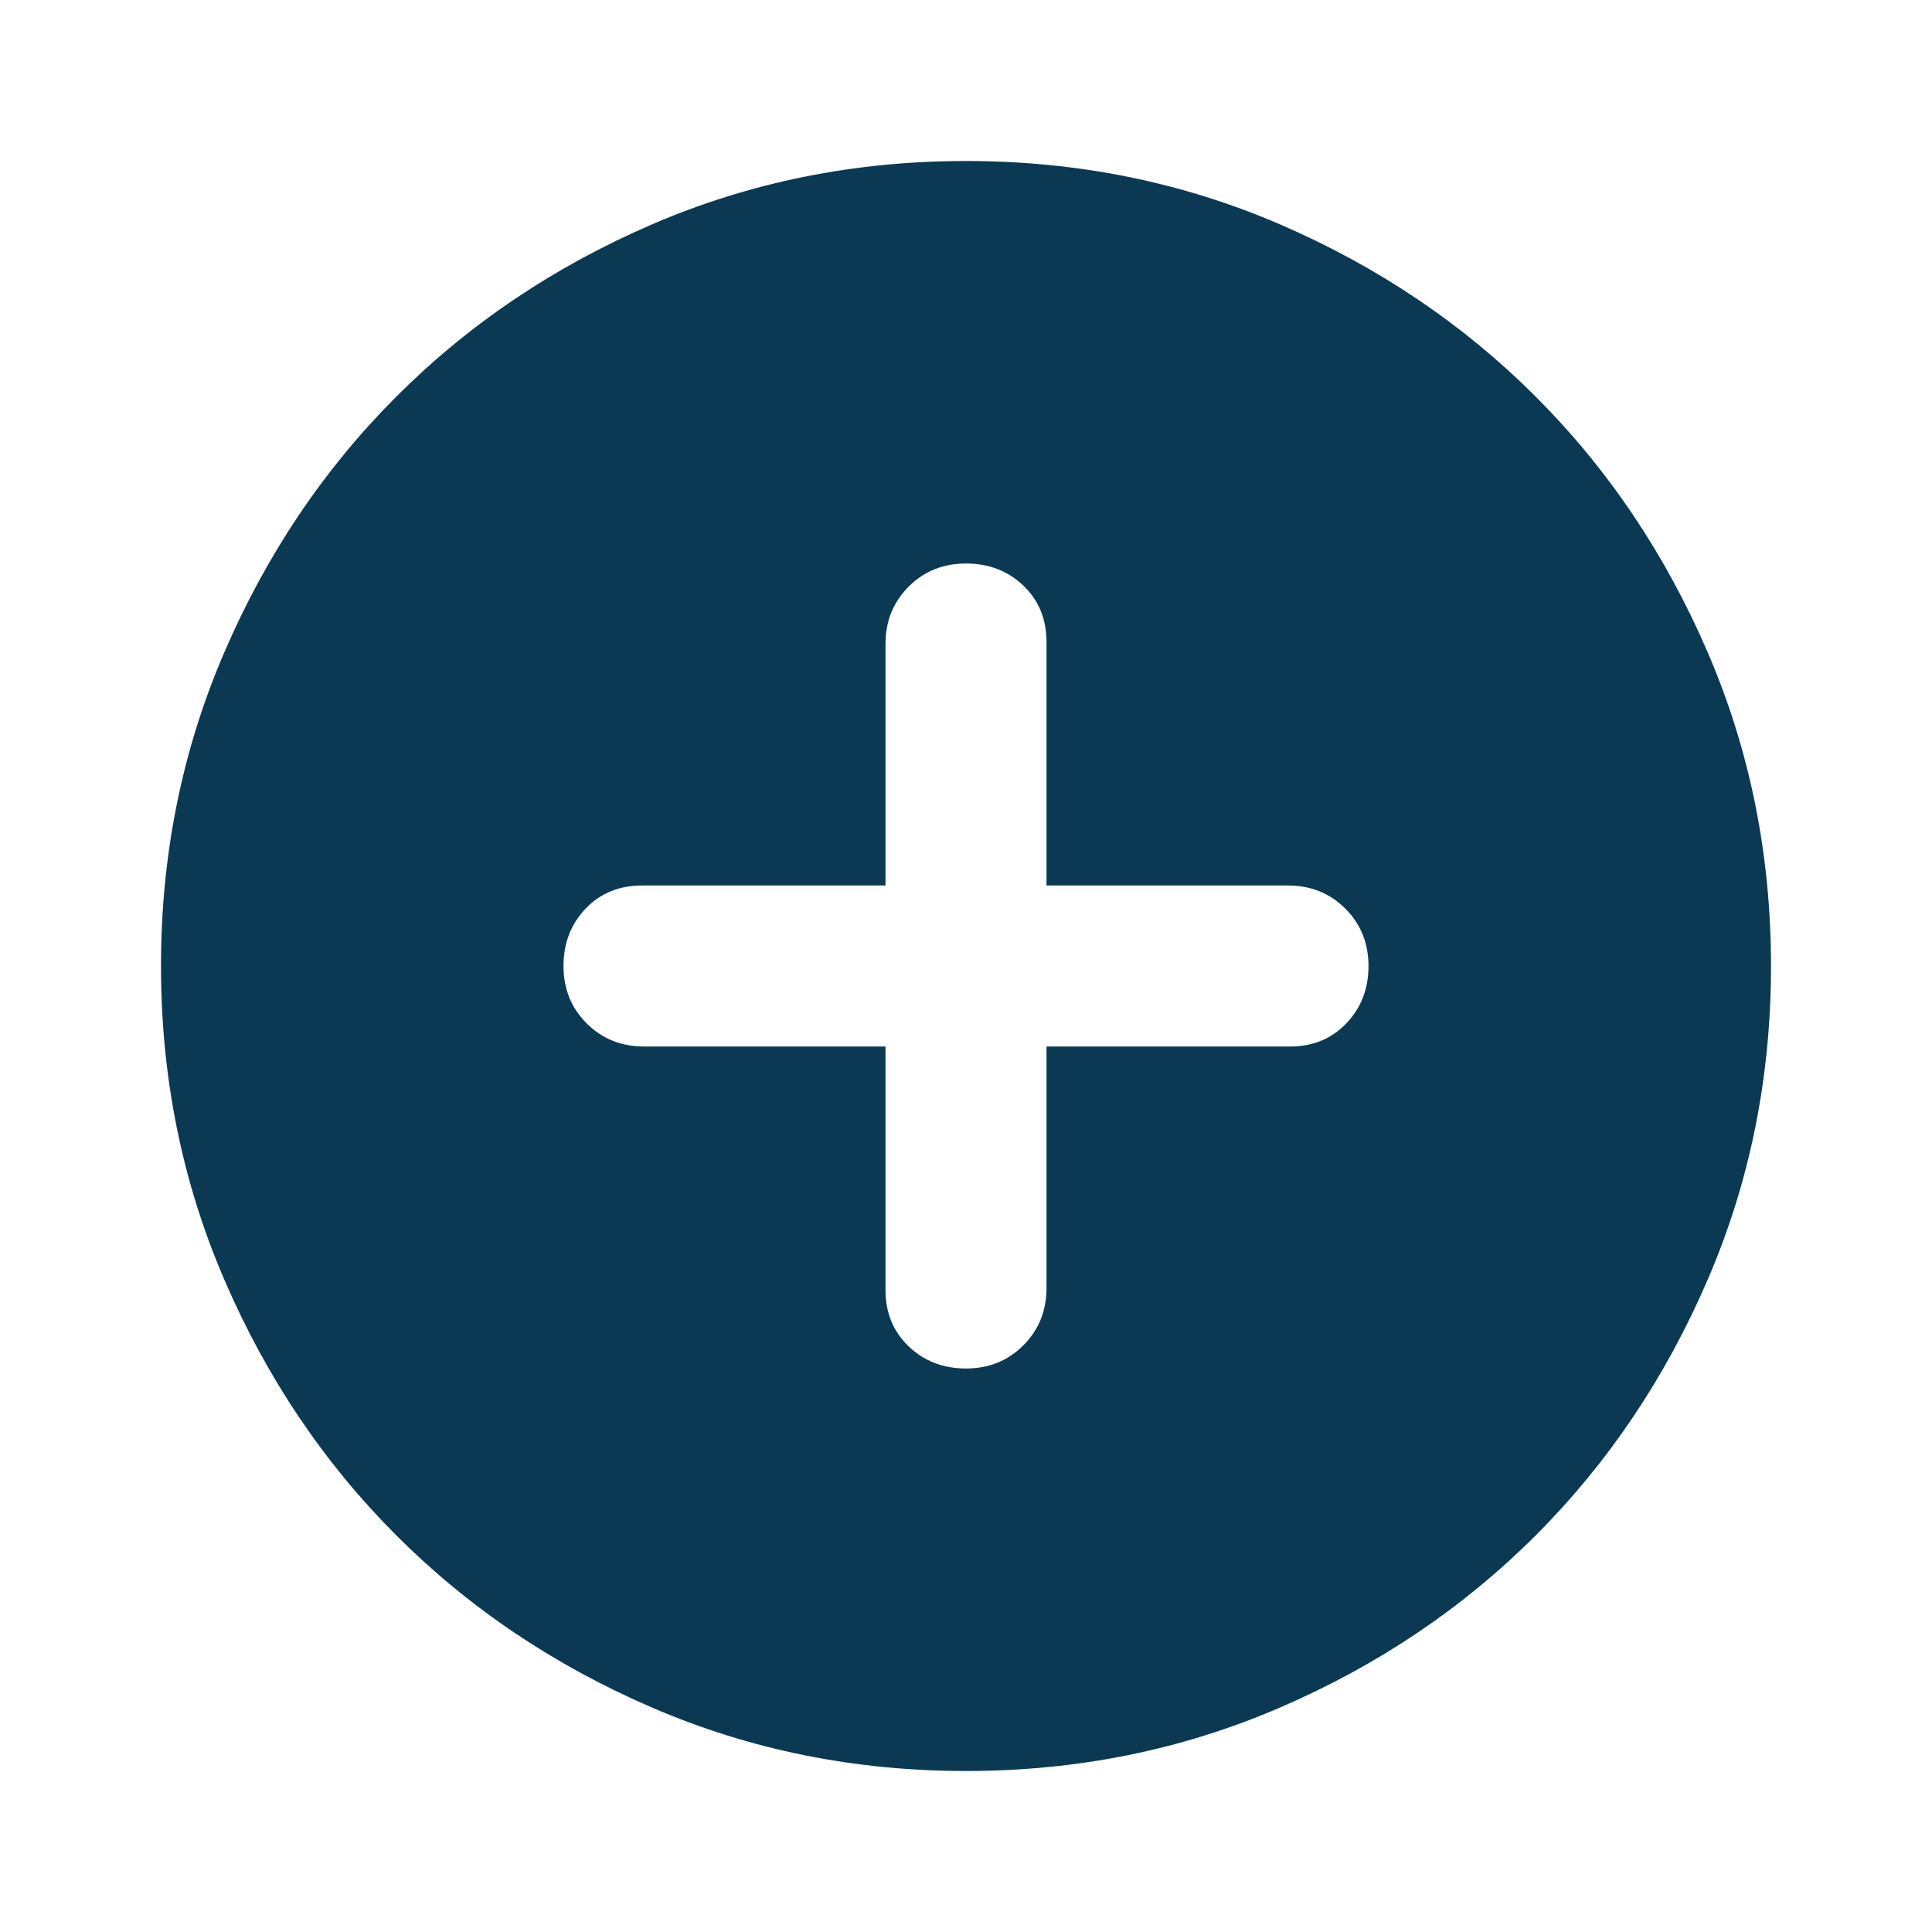
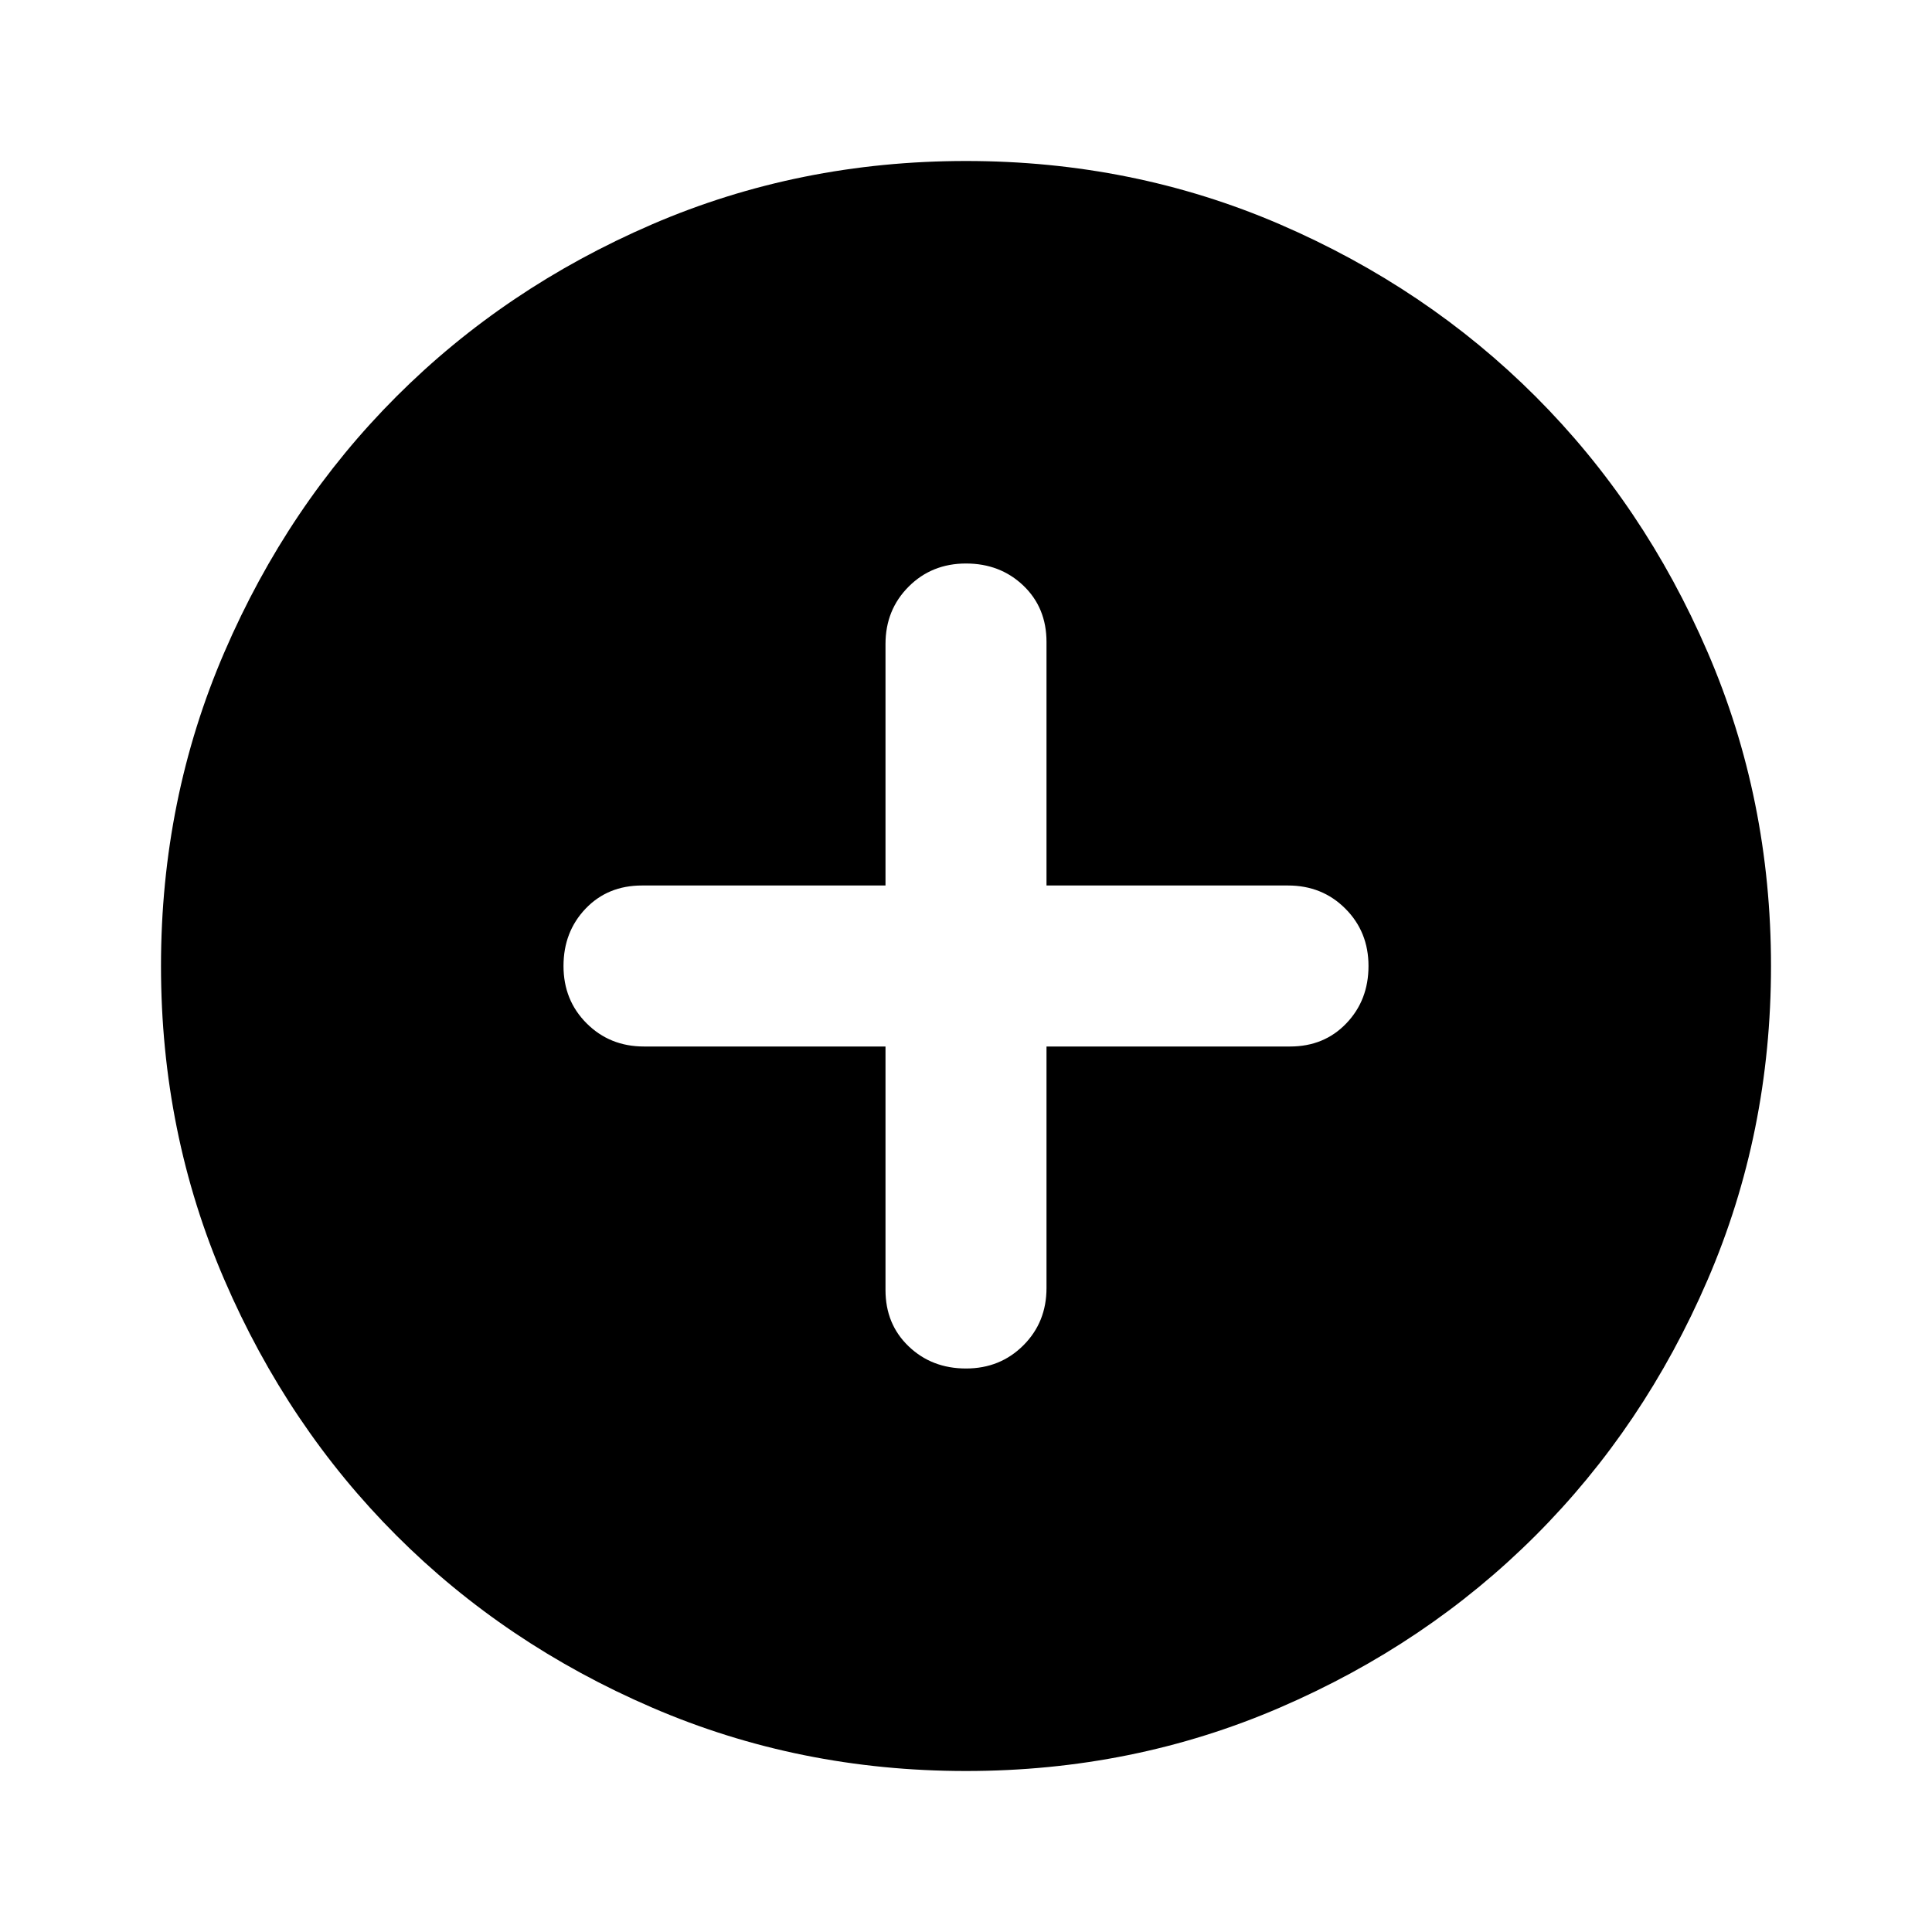
- <svg xmlns="http://www.w3.org/2000/svg" width="75" height="75" viewBox="0 0 154 154" fill="none">
-   <path d="M77 109.083C78.818 109.083 80.343 108.467 81.575 107.235C82.803 106.008 83.417 104.485 83.417 102.667V83.417H102.827C104.645 83.417 106.142 82.801 107.319 81.569C108.495 80.341 109.083 78.818 109.083 77C109.083 75.182 108.467 73.657 107.235 72.425C106.008 71.197 104.485 70.583 102.667 70.583H83.417V51.173C83.417 49.355 82.803 47.858 81.575 46.681C80.343 45.505 78.818 44.917 77 44.917C75.182 44.917 73.659 45.531 72.431 46.758C71.199 47.99 70.583 49.515 70.583 51.333V70.583H51.173C49.355 70.583 47.858 71.197 46.681 72.425C45.505 73.657 44.917 75.182 44.917 77C44.917 78.818 45.53 80.341 46.758 81.569C47.99 82.801 49.515 83.417 51.333 83.417H70.583V102.827C70.583 104.645 71.199 106.142 72.431 107.319C73.659 108.495 75.182 109.083 77 109.083V109.083ZM77 141.167C68.124 141.167 59.782 139.481 51.975 136.11C44.168 132.744 37.377 128.173 31.602 122.398C25.827 116.623 21.256 109.832 17.89 102.025C14.519 94.218 12.833 85.876 12.833 77C12.833 68.124 14.519 59.782 17.89 51.975C21.256 44.168 25.827 37.377 31.602 31.602C37.377 25.827 44.168 21.254 51.975 17.883C59.782 14.517 68.124 12.833 77 12.833C85.876 12.833 94.218 14.517 102.025 17.883C109.832 21.254 116.623 25.827 122.398 31.602C128.173 37.377 132.744 44.168 136.11 51.975C139.481 59.782 141.167 68.124 141.167 77C141.167 85.876 139.481 94.218 136.11 102.025C132.744 109.832 128.173 116.623 122.398 122.398C116.623 128.173 109.832 132.744 102.025 136.11C94.218 139.481 85.876 141.167 77 141.167Z" fill="#0B3954" />
+ <svg xmlns="http://www.w3.org/2000/svg" width="75" height="75" viewBox="0 0 154 154" fill="">
+   <path d="M77 109.083C78.818 109.083 80.343 108.467 81.575 107.235C82.803 106.008 83.417 104.485 83.417 102.667V83.417H102.827C104.645 83.417 106.142 82.801 107.319 81.569C108.495 80.341 109.083 78.818 109.083 77C109.083 75.182 108.467 73.657 107.235 72.425C106.008 71.197 104.485 70.583 102.667 70.583H83.417V51.173C83.417 49.355 82.803 47.858 81.575 46.681C80.343 45.505 78.818 44.917 77 44.917C75.182 44.917 73.659 45.531 72.431 46.758C71.199 47.99 70.583 49.515 70.583 51.333V70.583H51.173C49.355 70.583 47.858 71.197 46.681 72.425C45.505 73.657 44.917 75.182 44.917 77C44.917 78.818 45.53 80.341 46.758 81.569C47.99 82.801 49.515 83.417 51.333 83.417H70.583V102.827C70.583 104.645 71.199 106.142 72.431 107.319C73.659 108.495 75.182 109.083 77 109.083V109.083ZM77 141.167C68.124 141.167 59.782 139.481 51.975 136.11C44.168 132.744 37.377 128.173 31.602 122.398C25.827 116.623 21.256 109.832 17.89 102.025C14.519 94.218 12.833 85.876 12.833 77C12.833 68.124 14.519 59.782 17.89 51.975C21.256 44.168 25.827 37.377 31.602 31.602C37.377 25.827 44.168 21.254 51.975 17.883C59.782 14.517 68.124 12.833 77 12.833C85.876 12.833 94.218 14.517 102.025 17.883C109.832 21.254 116.623 25.827 122.398 31.602C128.173 37.377 132.744 44.168 136.11 51.975C139.481 59.782 141.167 68.124 141.167 77C141.167 85.876 139.481 94.218 136.11 102.025C132.744 109.832 128.173 116.623 122.398 122.398C116.623 128.173 109.832 132.744 102.025 136.11C94.218 139.481 85.876 141.167 77 141.167Z" fill="" />
</svg>
